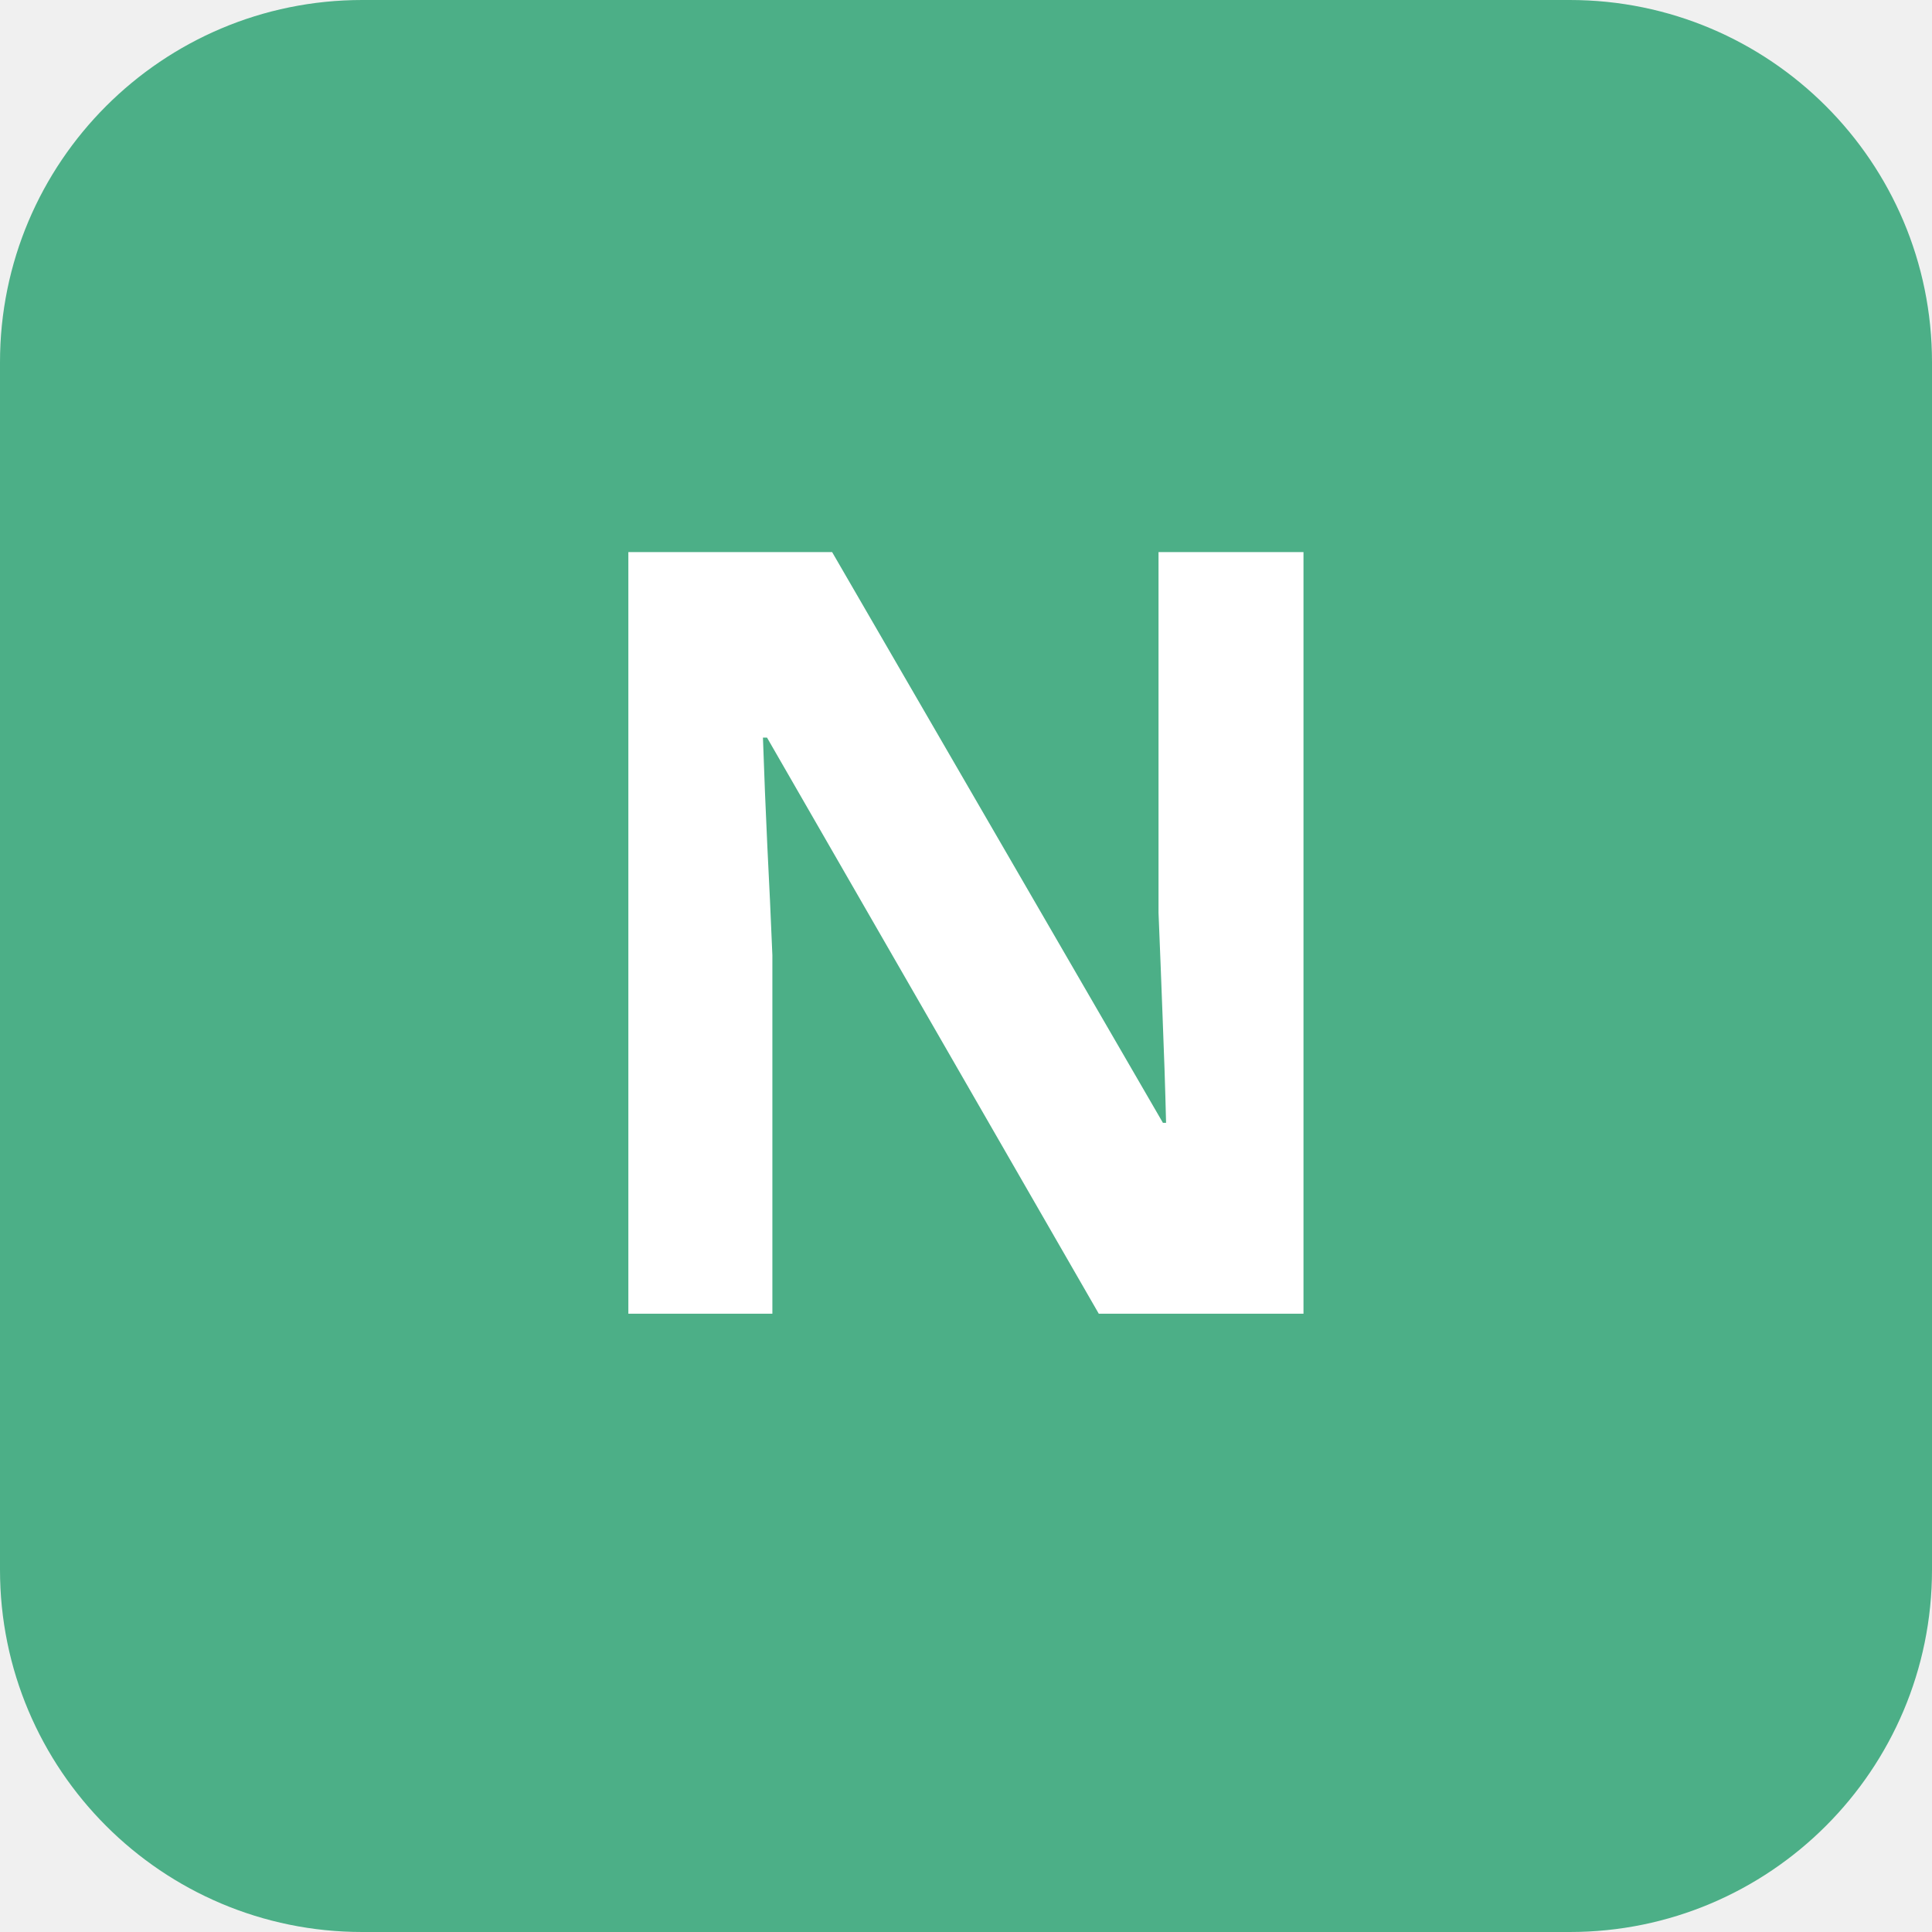
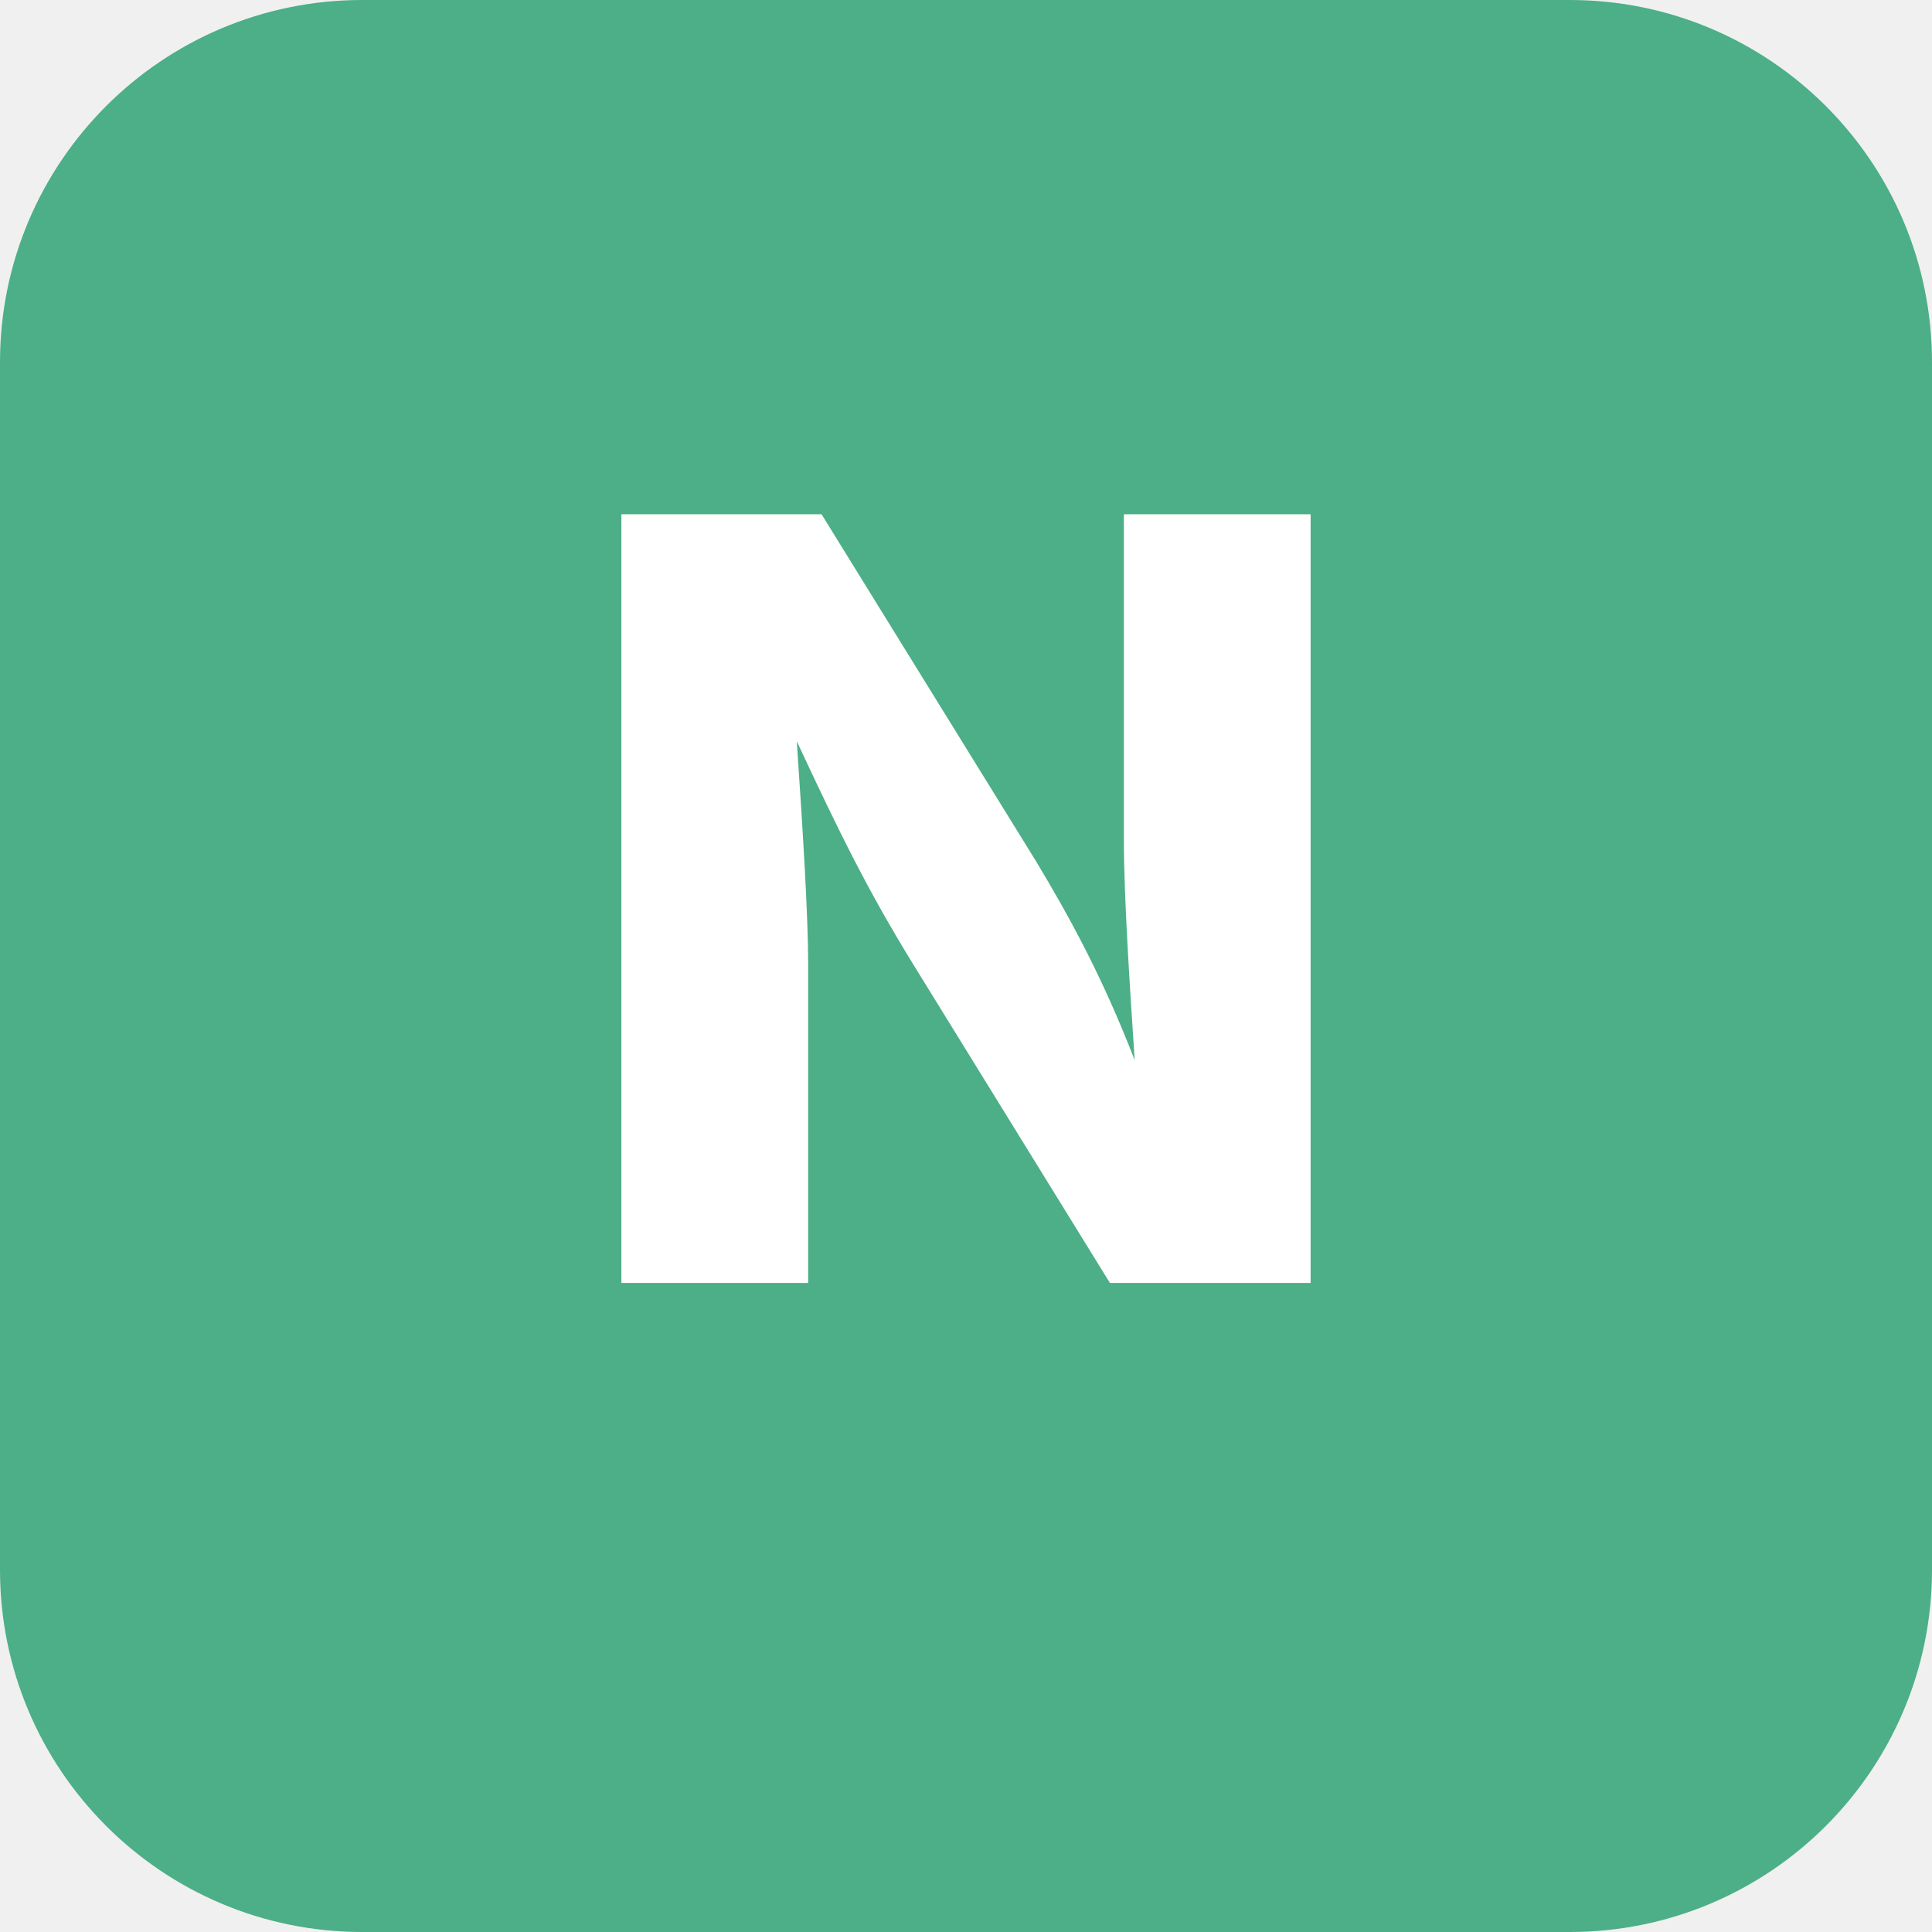
- <svg xmlns="http://www.w3.org/2000/svg" viewBox="0 0 96 96">
-   <rect width="96" height="96" rx="18" fill="#4CAF87" />
-   <text x="48" y="65.28" font-family="sans-serif" font-size="53" font-weight="800" text-anchor="middle" fill="white">N</text>
+ <svg xmlns="http://www.w3.org/2000/svg" viewBox="0 0 512 512">
+   <rect width="512" height="512" rx="96" fill="#4CAF87" />
+   <text x="256" y="340" font-family="-apple-system,BlinkMacSystemFont,sans-serif" font-size="280" font-weight="800" text-anchor="middle" fill="white">N</text>
</svg>
